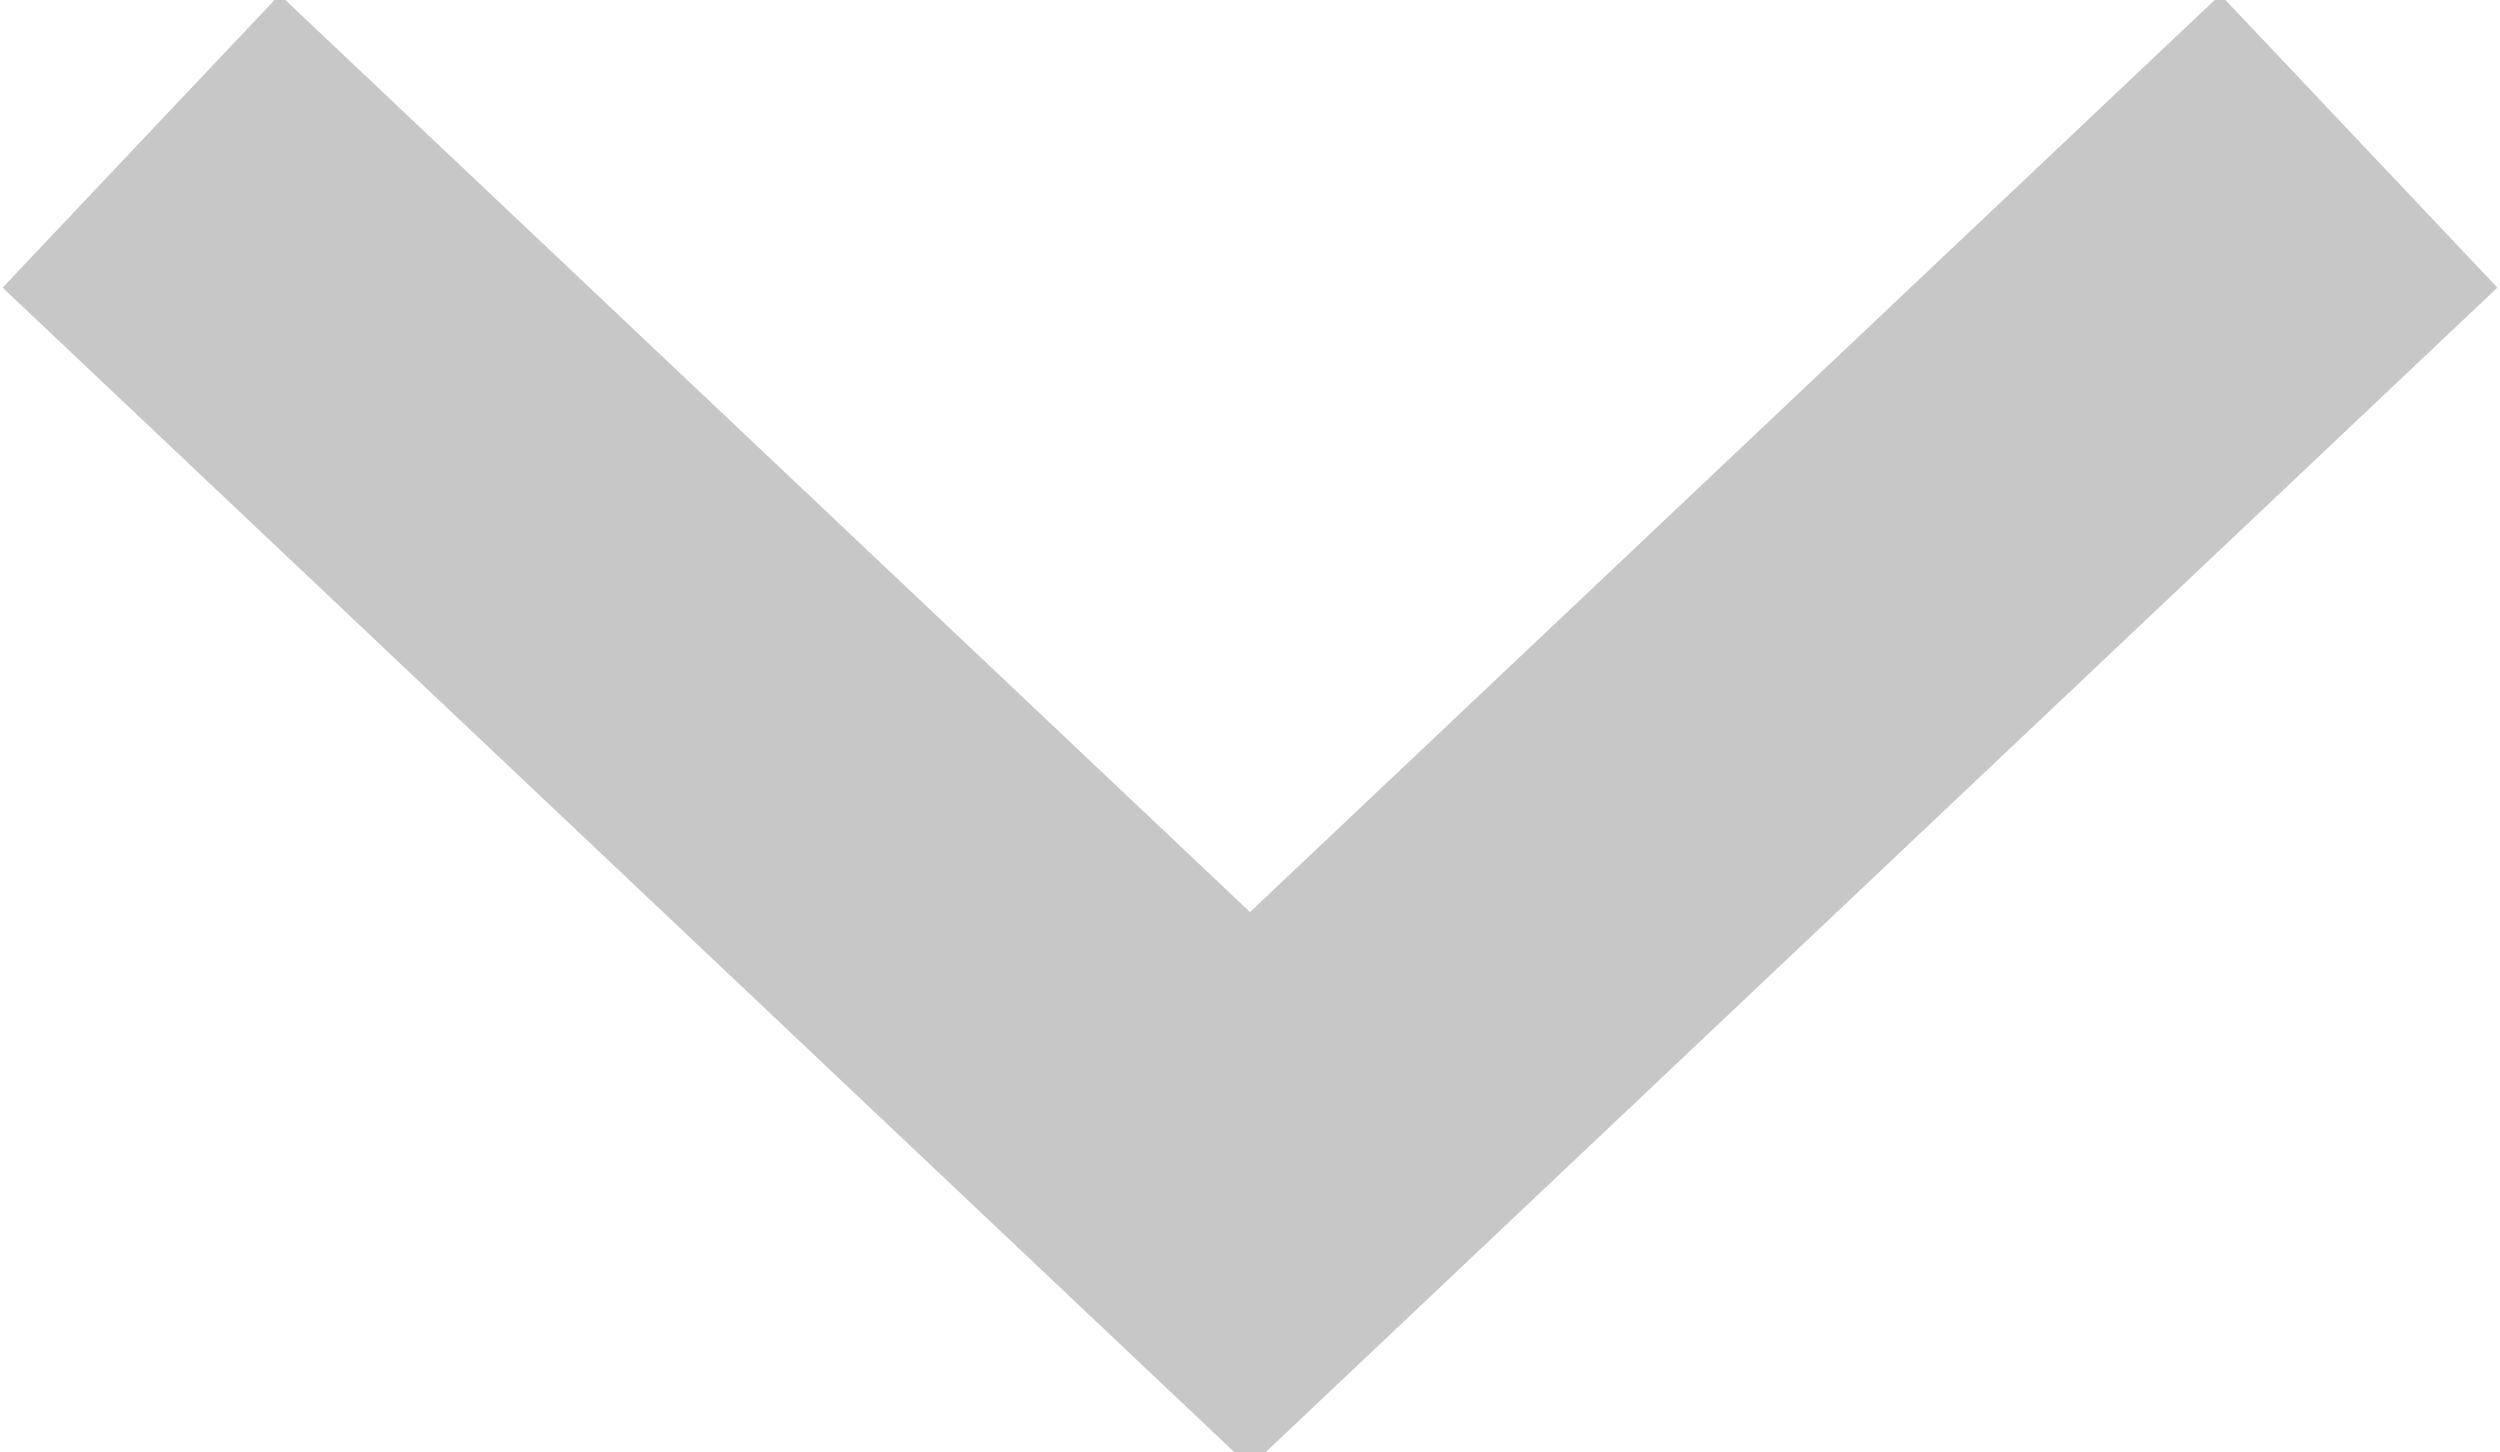
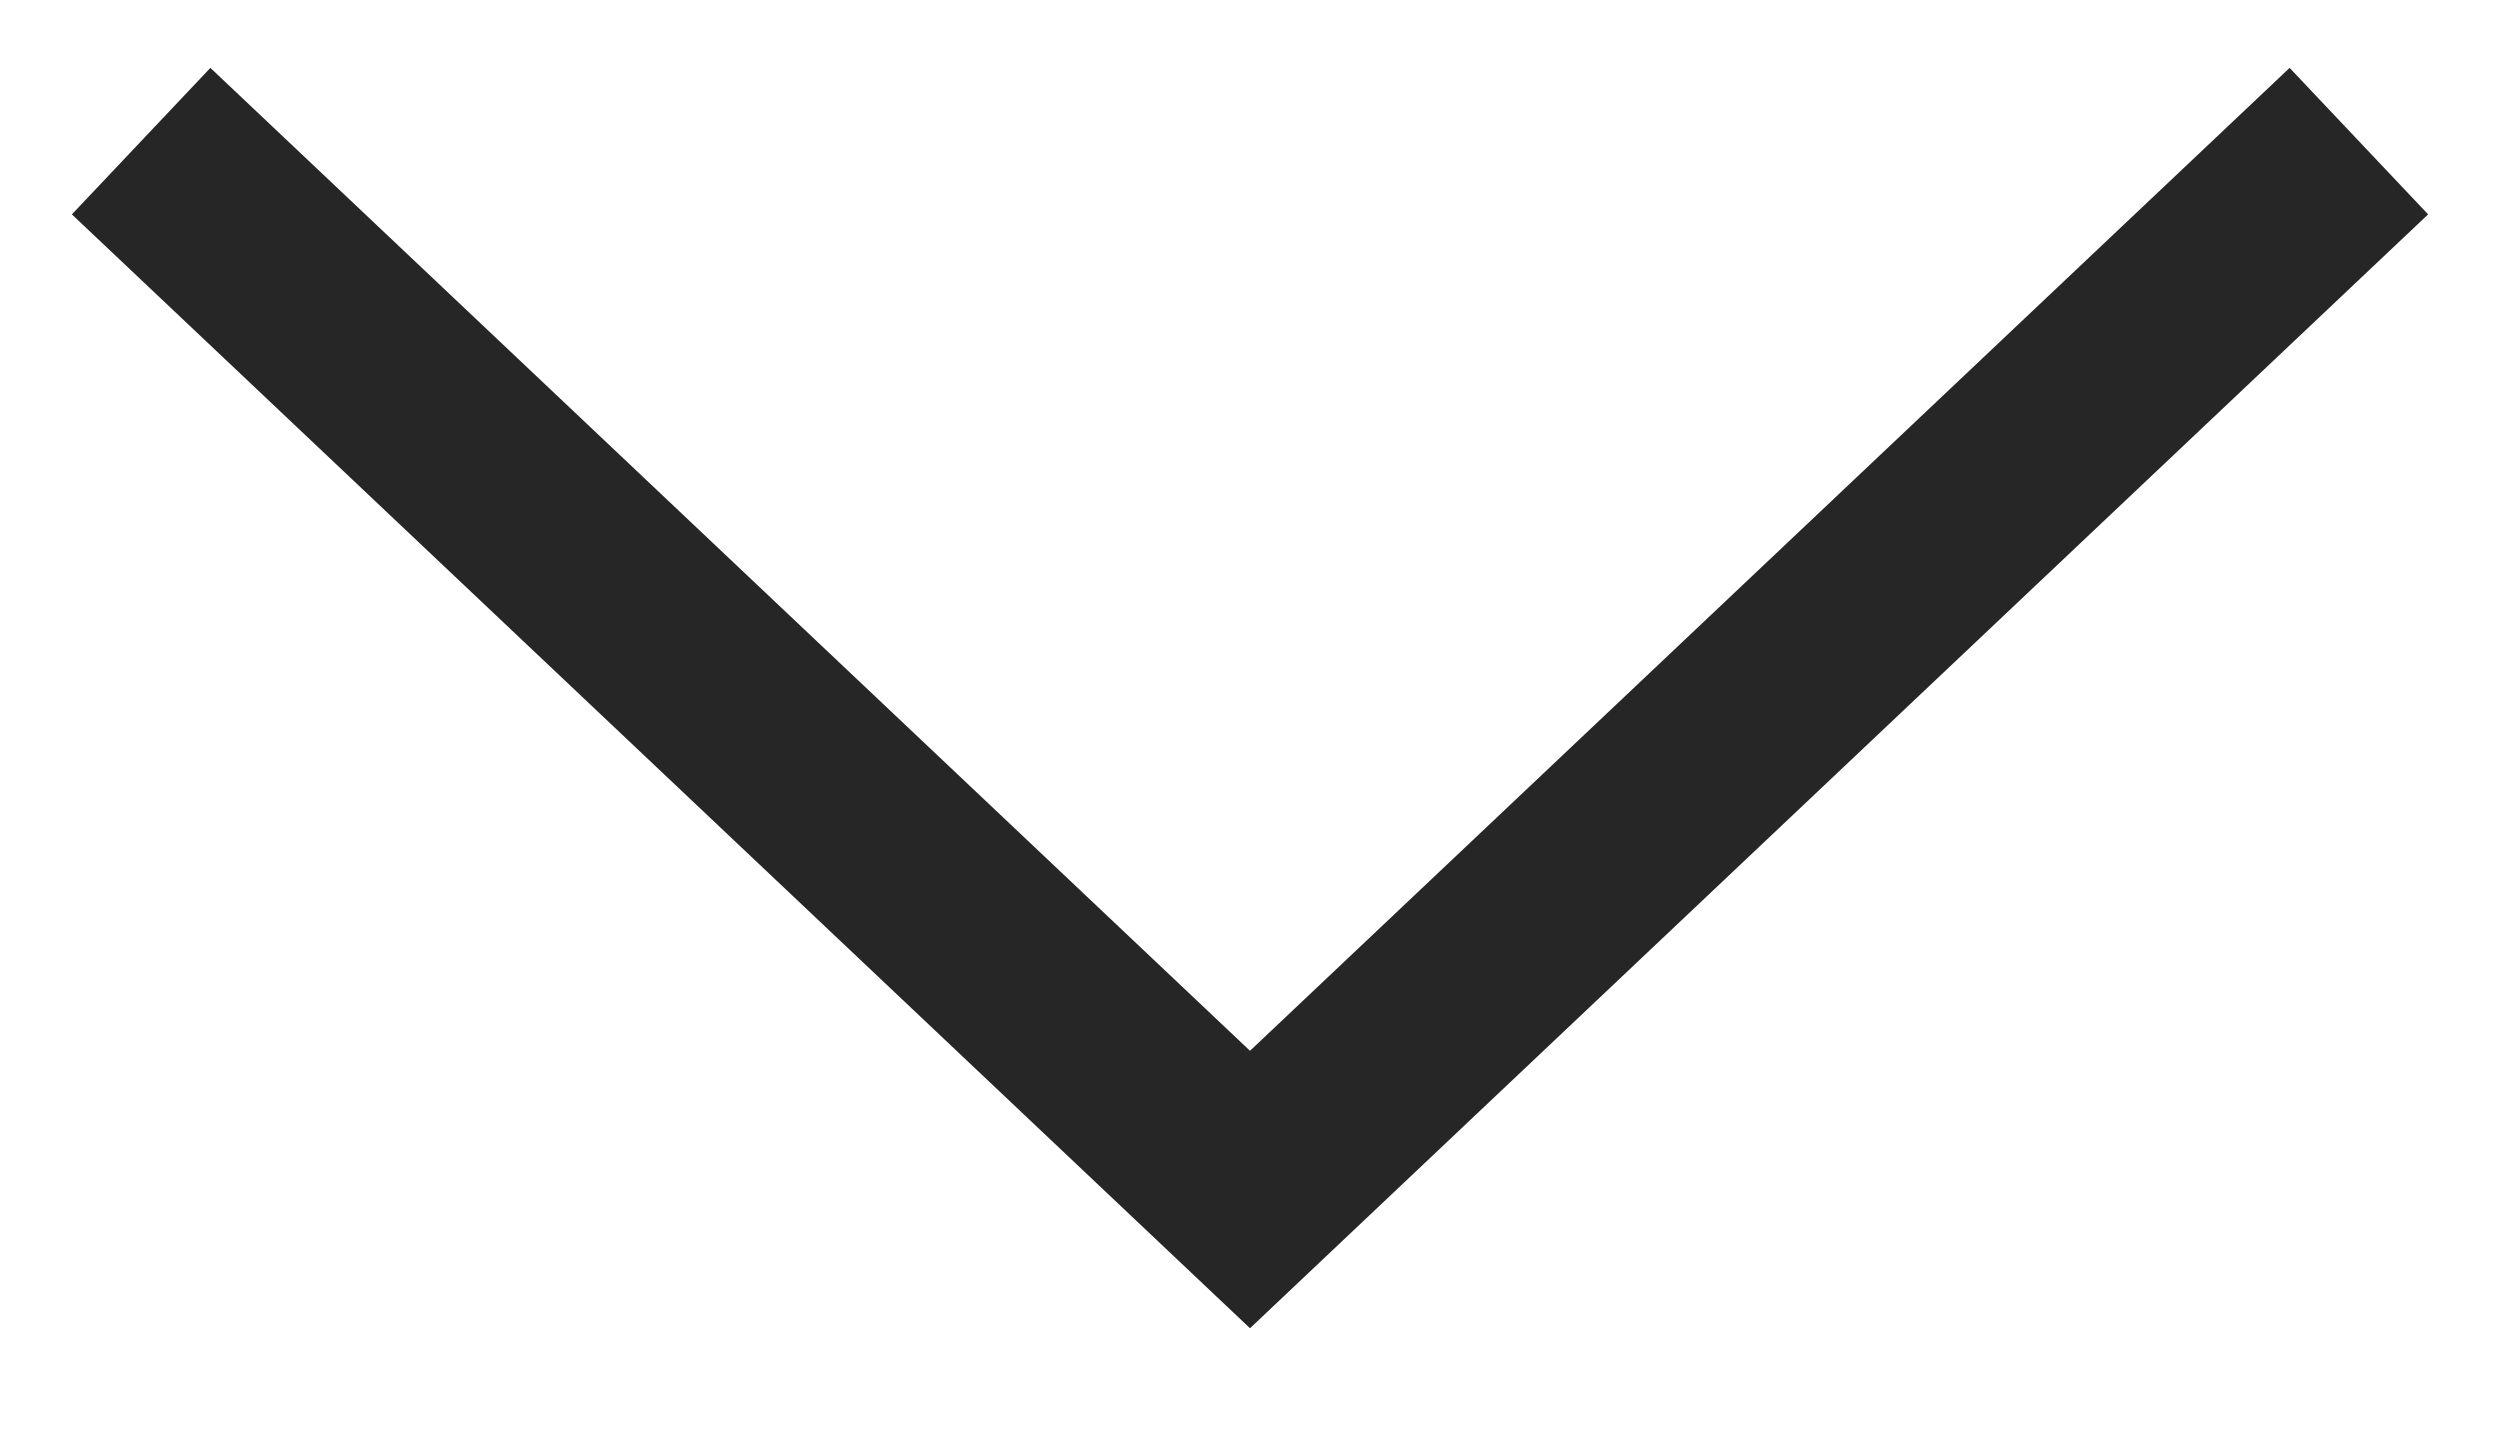
<svg xmlns="http://www.w3.org/2000/svg" version="1.1" id="Layer_1" x="0px" y="0px" viewBox="0.4 0.2 12.4 7.2" enable-background="new 0.4 0.2 12.4 7.2" xml:space="preserve">
  <g id="desktop">
    <g id="Cloud-Button-Sequence" transform="translate(-1311, -3818)">
      <g id="GetStarted-Copy-3" transform="translate(98, 3249)">
        <g id="Via-CLoud" transform="translate(855, 212)">
          <g id="Button" transform="translate(0, 328)">
-             <polyline id="Page-1" fill="none" stroke="#C7C7C7" stroke-width="2" points="370.1,29.9 364.6,35.1 359.1,29.9      " />
+             <polyline id="Page-1" fill="none" stroke="#262626" stroke-width="1" points="370.1,29.9 364.6,35.1 359.1,29.9" />
          </g>
        </g>
      </g>
    </g>
  </g>
</svg>
